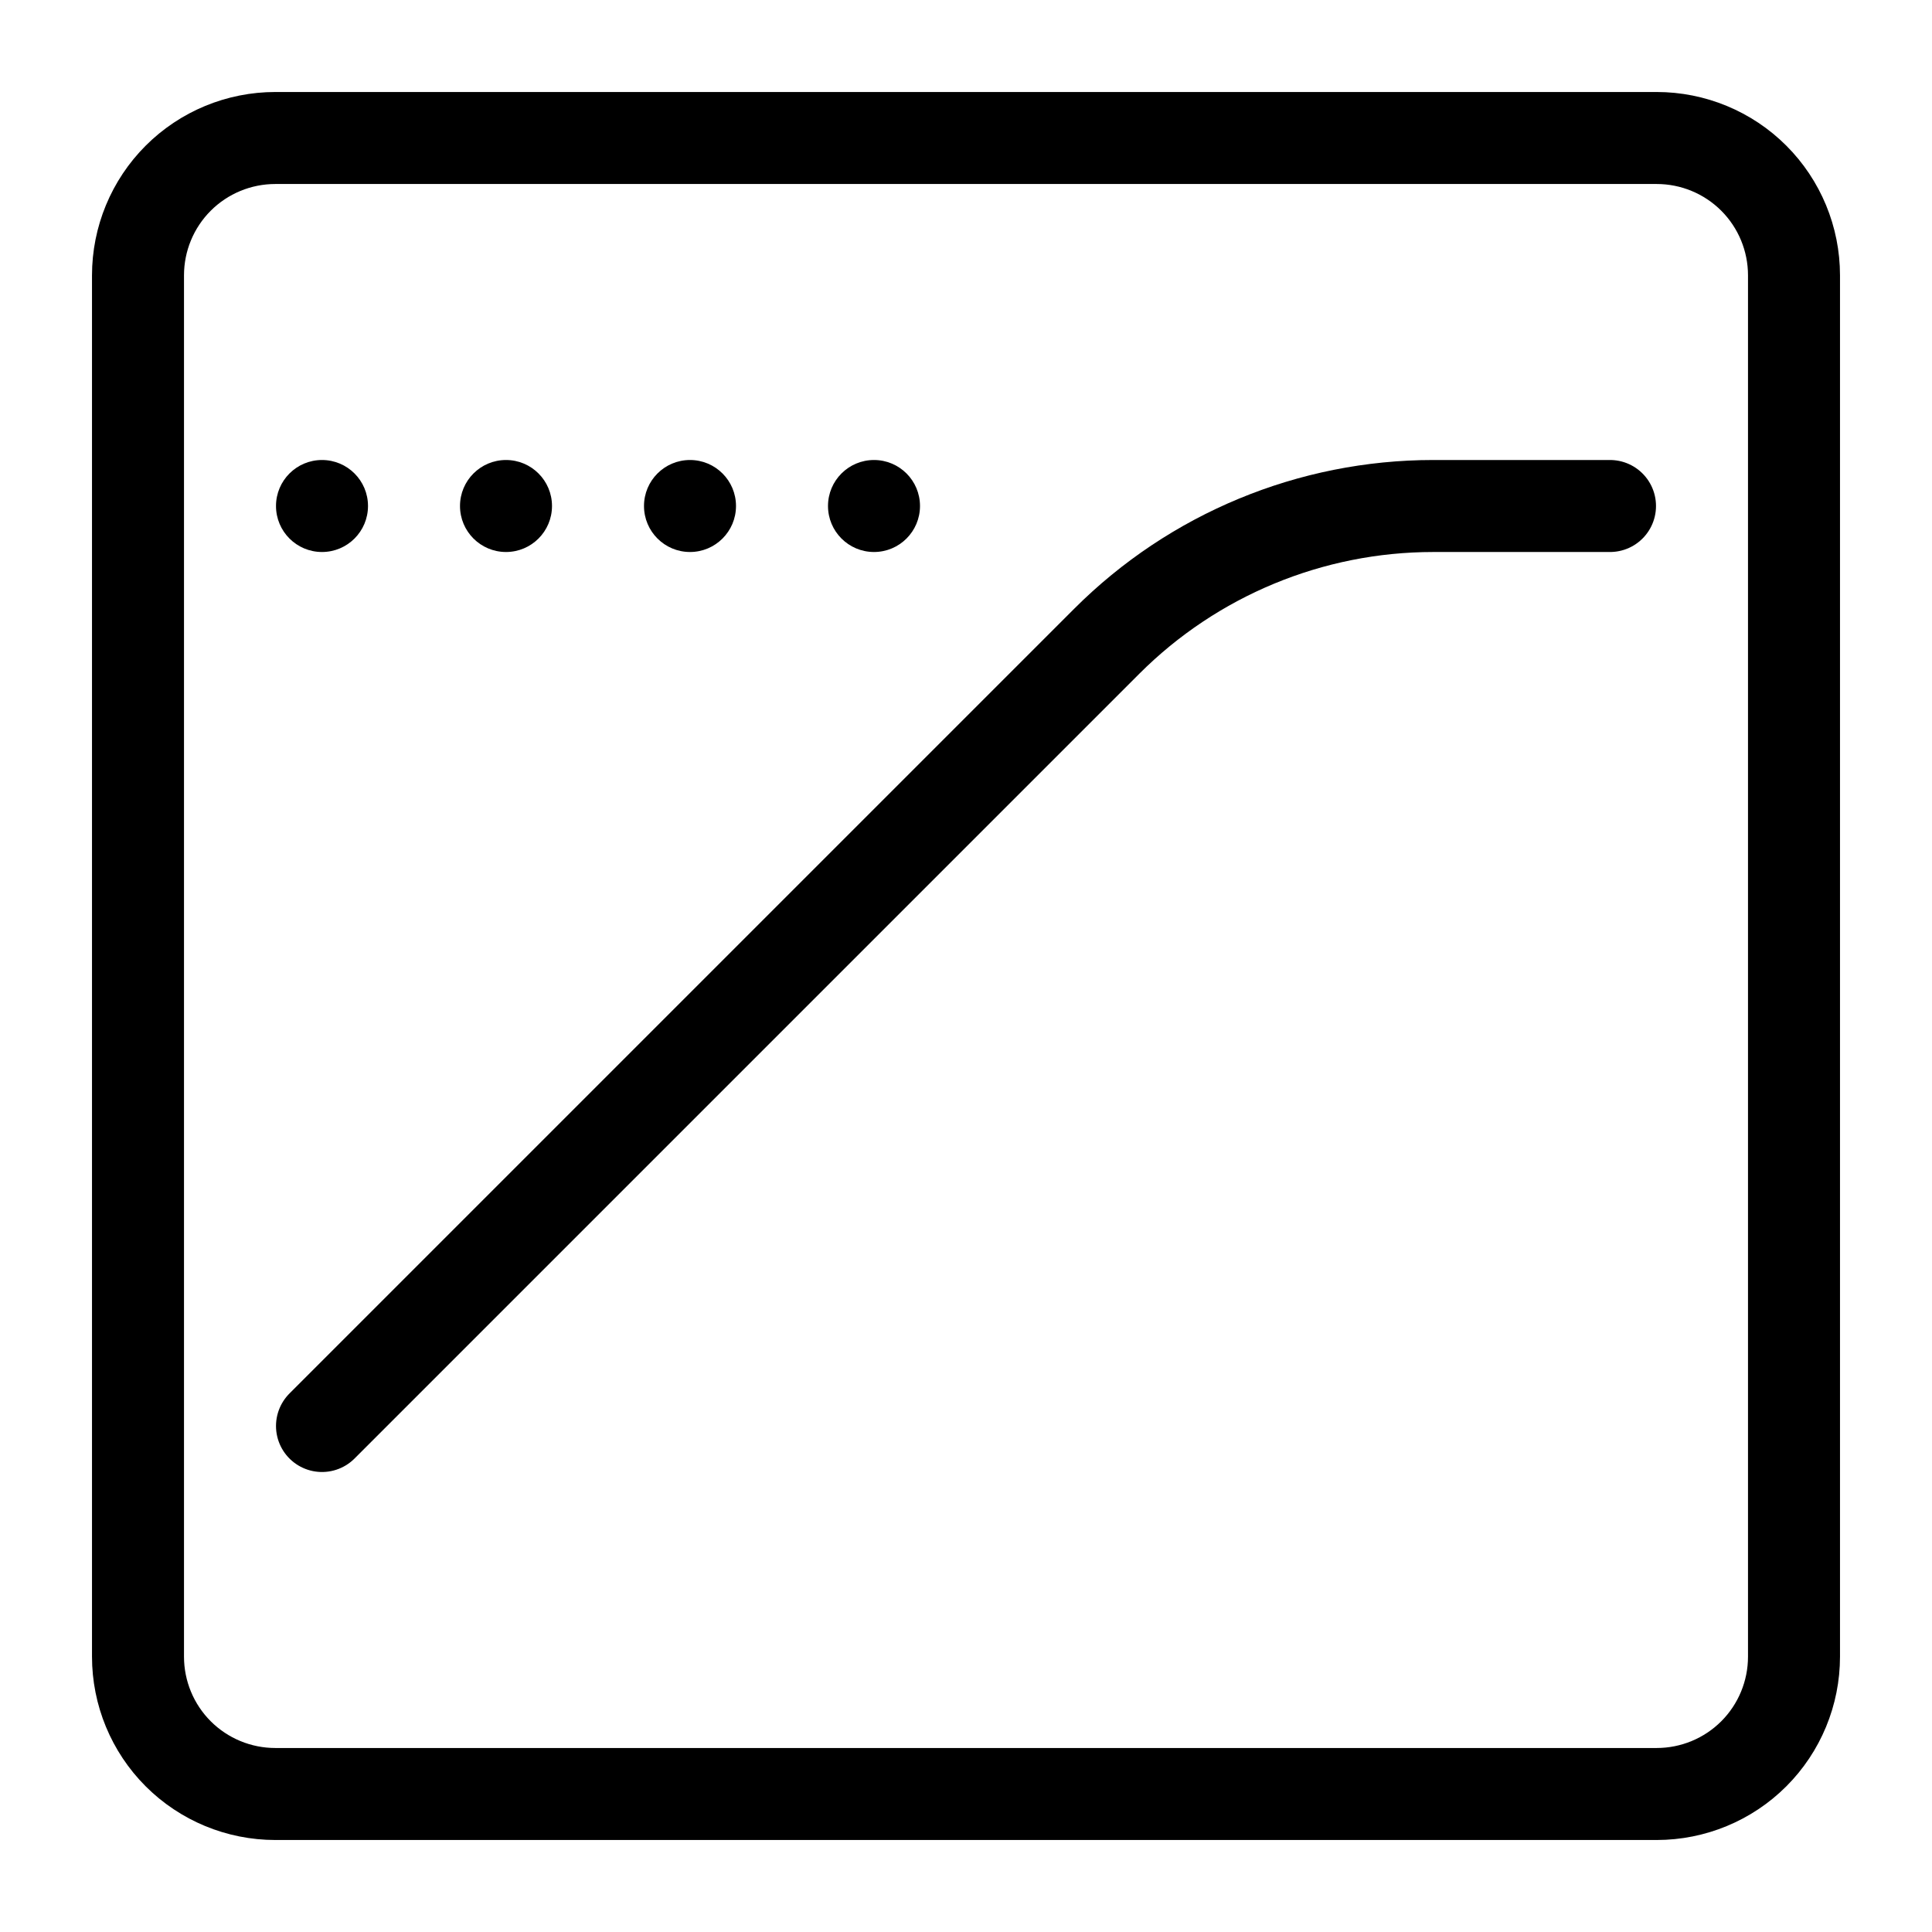
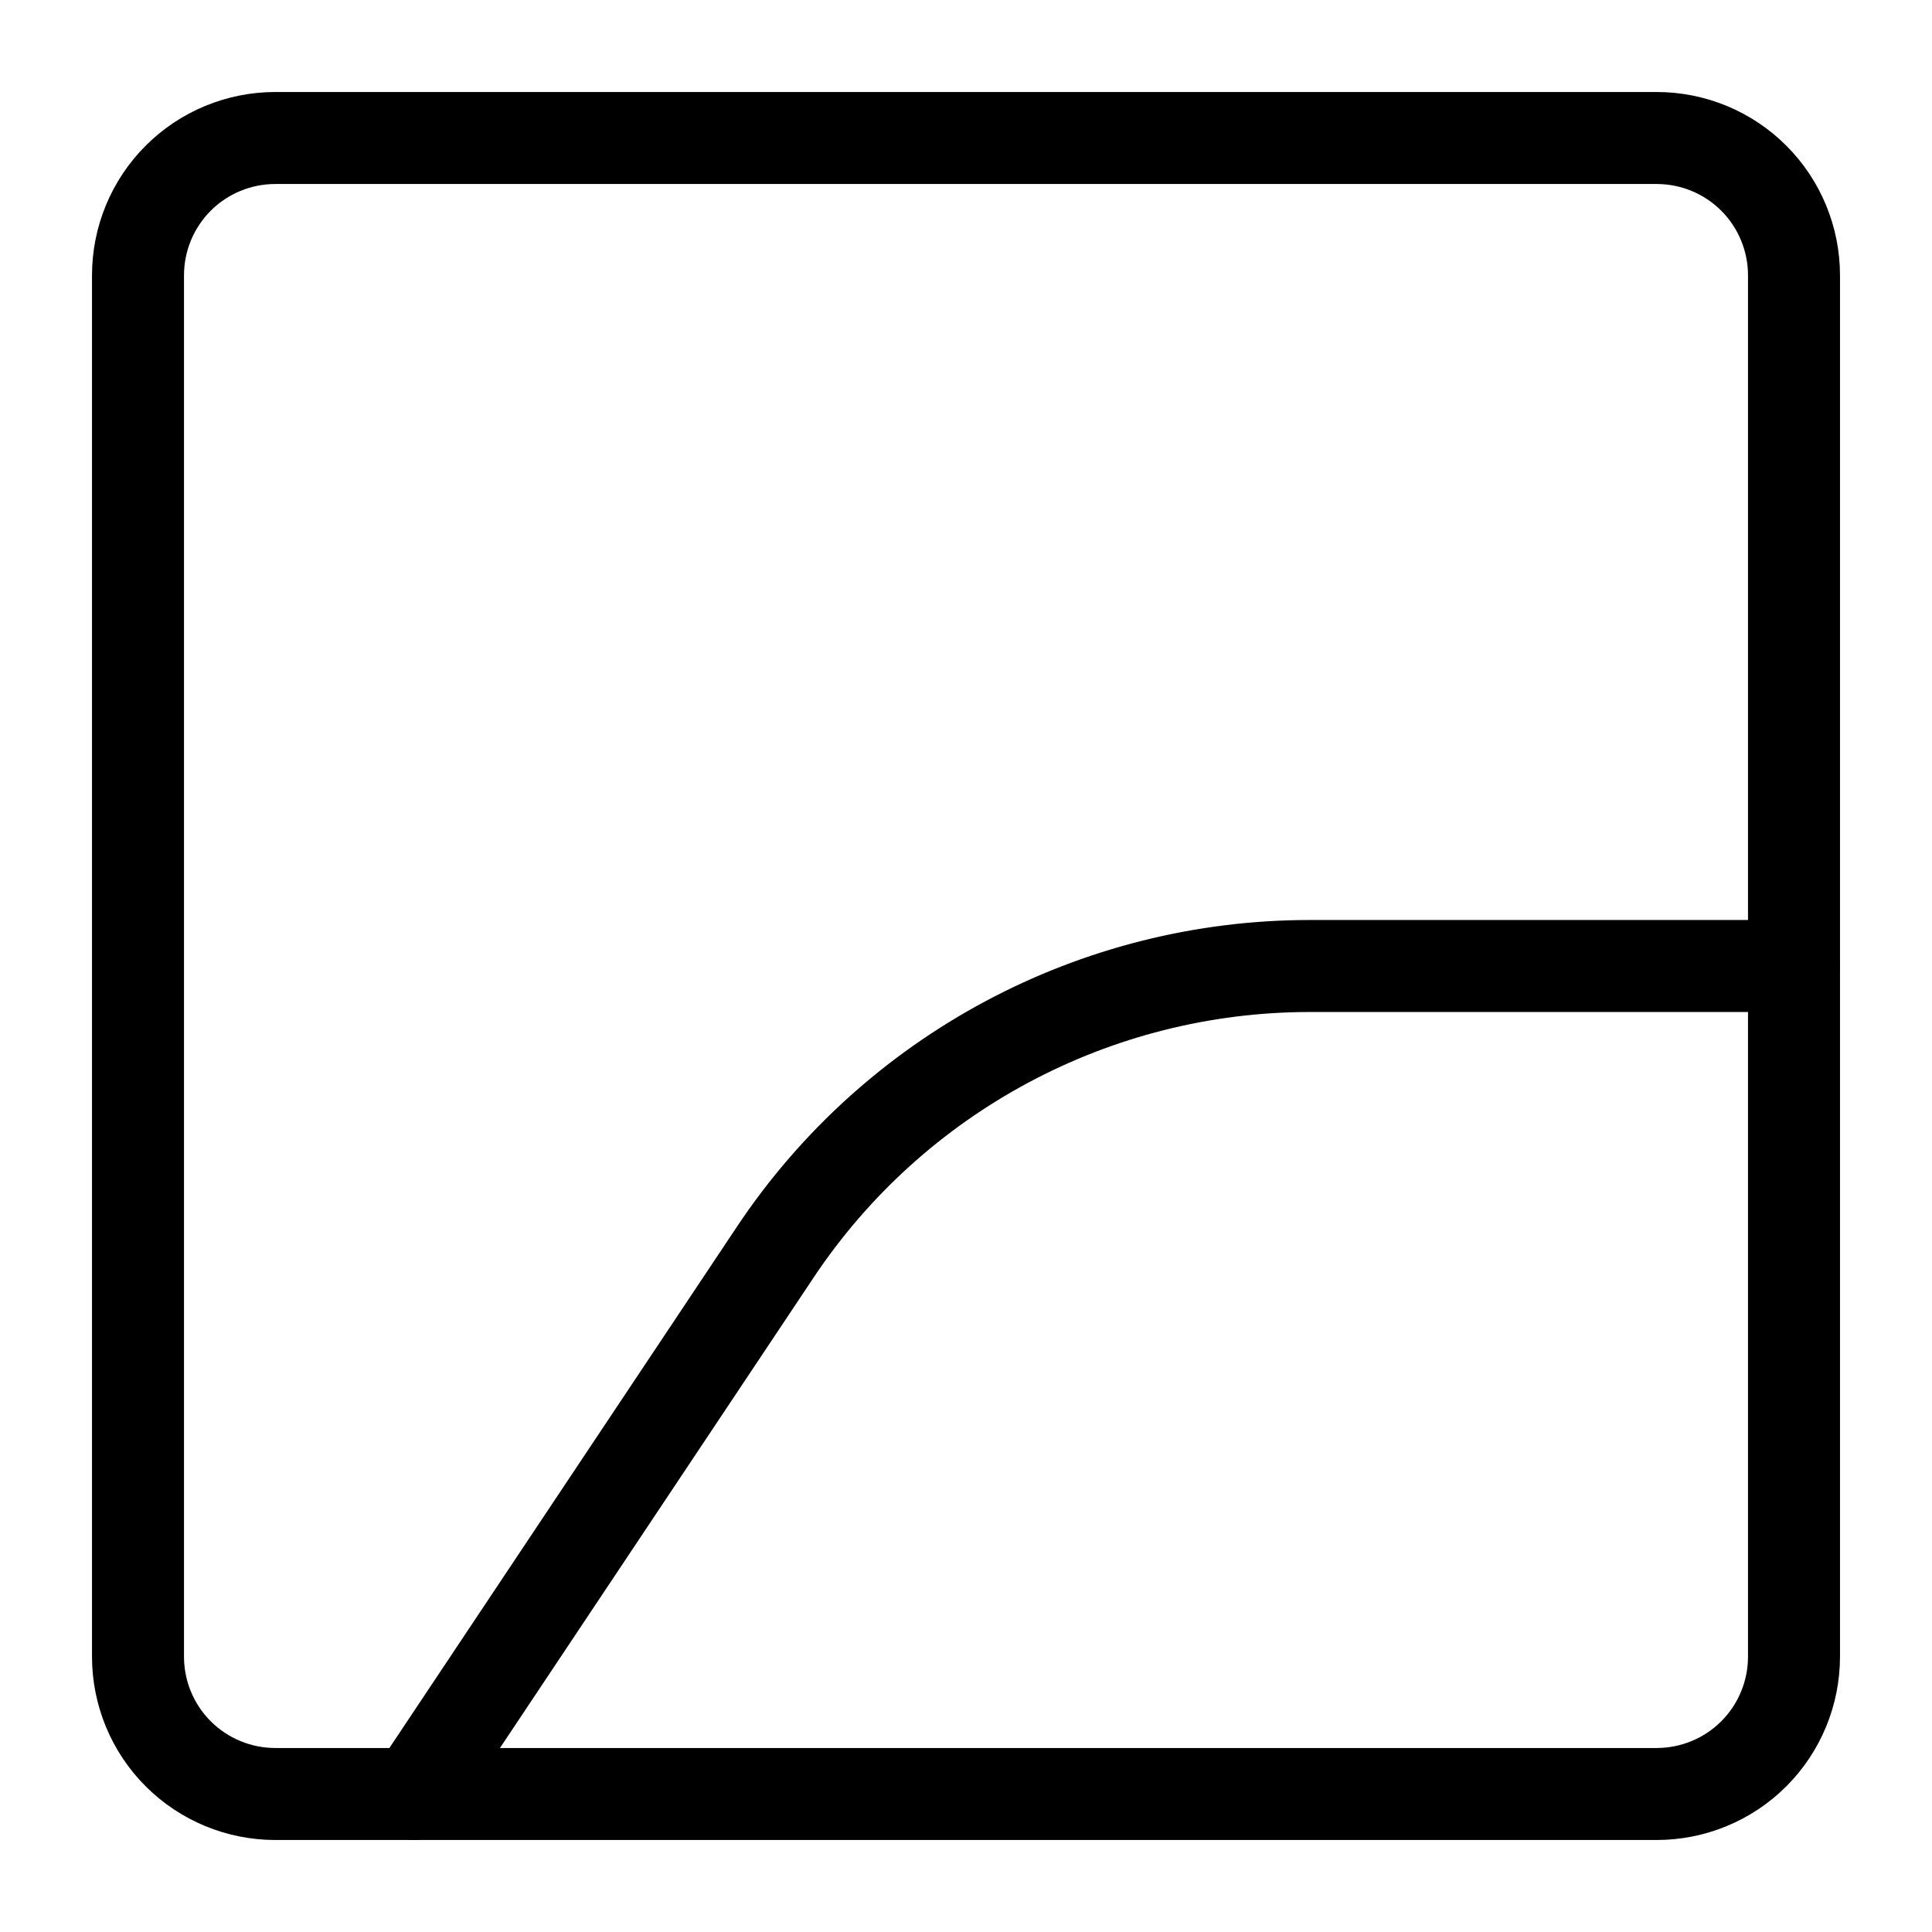
<svg xmlns="http://www.w3.org/2000/svg" width="100%" height="100%" viewBox="0 0 21 21" version="1.1" xml:space="preserve" style="fill-rule:evenodd;clip-rule:evenodd;stroke-linecap:round;stroke-linejoin:round;">
-   <path d="M19.5,18.007c0,0.396 -0.157,0.776 -0.437,1.056c-0.28,0.28 -0.66,0.437 -1.056,0.437c-3.388,0 -11.626,0 -15.014,0c-0.396,0 -0.776,-0.157 -1.056,-0.437c-0.28,-0.28 -0.437,-0.66 -0.437,-1.056c0,-3.388 0,-11.626 0,-15.014c0,-0.396 0.157,-0.776 0.437,-1.056c0.28,-0.28 0.66,-0.437 1.056,-0.437c3.388,0 11.626,0 15.014,0c0.396,0 0.776,0.157 1.056,0.437c0.28,0.28 0.437,0.66 0.437,1.056c0,3.388 0,11.626 0,15.014Z" style="fill:none;stroke:#000;stroke-width:1px;" />
-   <path d="M17.5,5.5c0,0 -0.948,0 -1.921,0c-1.331,0 -2.608,0.529 -3.549,1.47c-2.779,2.779 -8.53,8.53 -8.53,8.53" style="fill:none;stroke:#000;stroke-width:1px;" />
-   <circle cx="3.5" cy="5.5" r="0.5" />
-   <circle cx="5.5" cy="5.5" r="0.5" />
-   <circle cx="7.5" cy="5.5" r="0.5" />
-   <circle cx="9.5" cy="5.5" r="0.5" />
+   <path d="M19.5,18.007c0,0.396 -0.157,0.776 -0.437,1.056c-0.28,0.28 -0.66,0.437 -1.056,0.437l-15.014,0c-0.396,0 -0.776,-0.157 -1.056,-0.437c-0.28,-0.28 -0.437,-0.66 -0.437,-1.056l0,-15.014c0,-0.396 0.157,-0.776 0.437,-1.056c0.28,-0.28 0.66,-0.437 1.056,-0.437l15.014,0c0.396,0 0.776,0.157 1.056,0.437c0.28,0.28 0.437,0.66 0.437,1.056l0,15.014Z" style="fill:none;stroke:#000;stroke-width:1px;" />
+   <path d="M19.5,10.5l-5.262,0c-2.335,0 -4.516,1.167 -5.811,3.11c-1.735,2.601 -3.927,5.89 -3.927,5.89" style="fill:none;stroke:#000;stroke-width:1px;stroke-linejoin:miter;" />
</svg>
